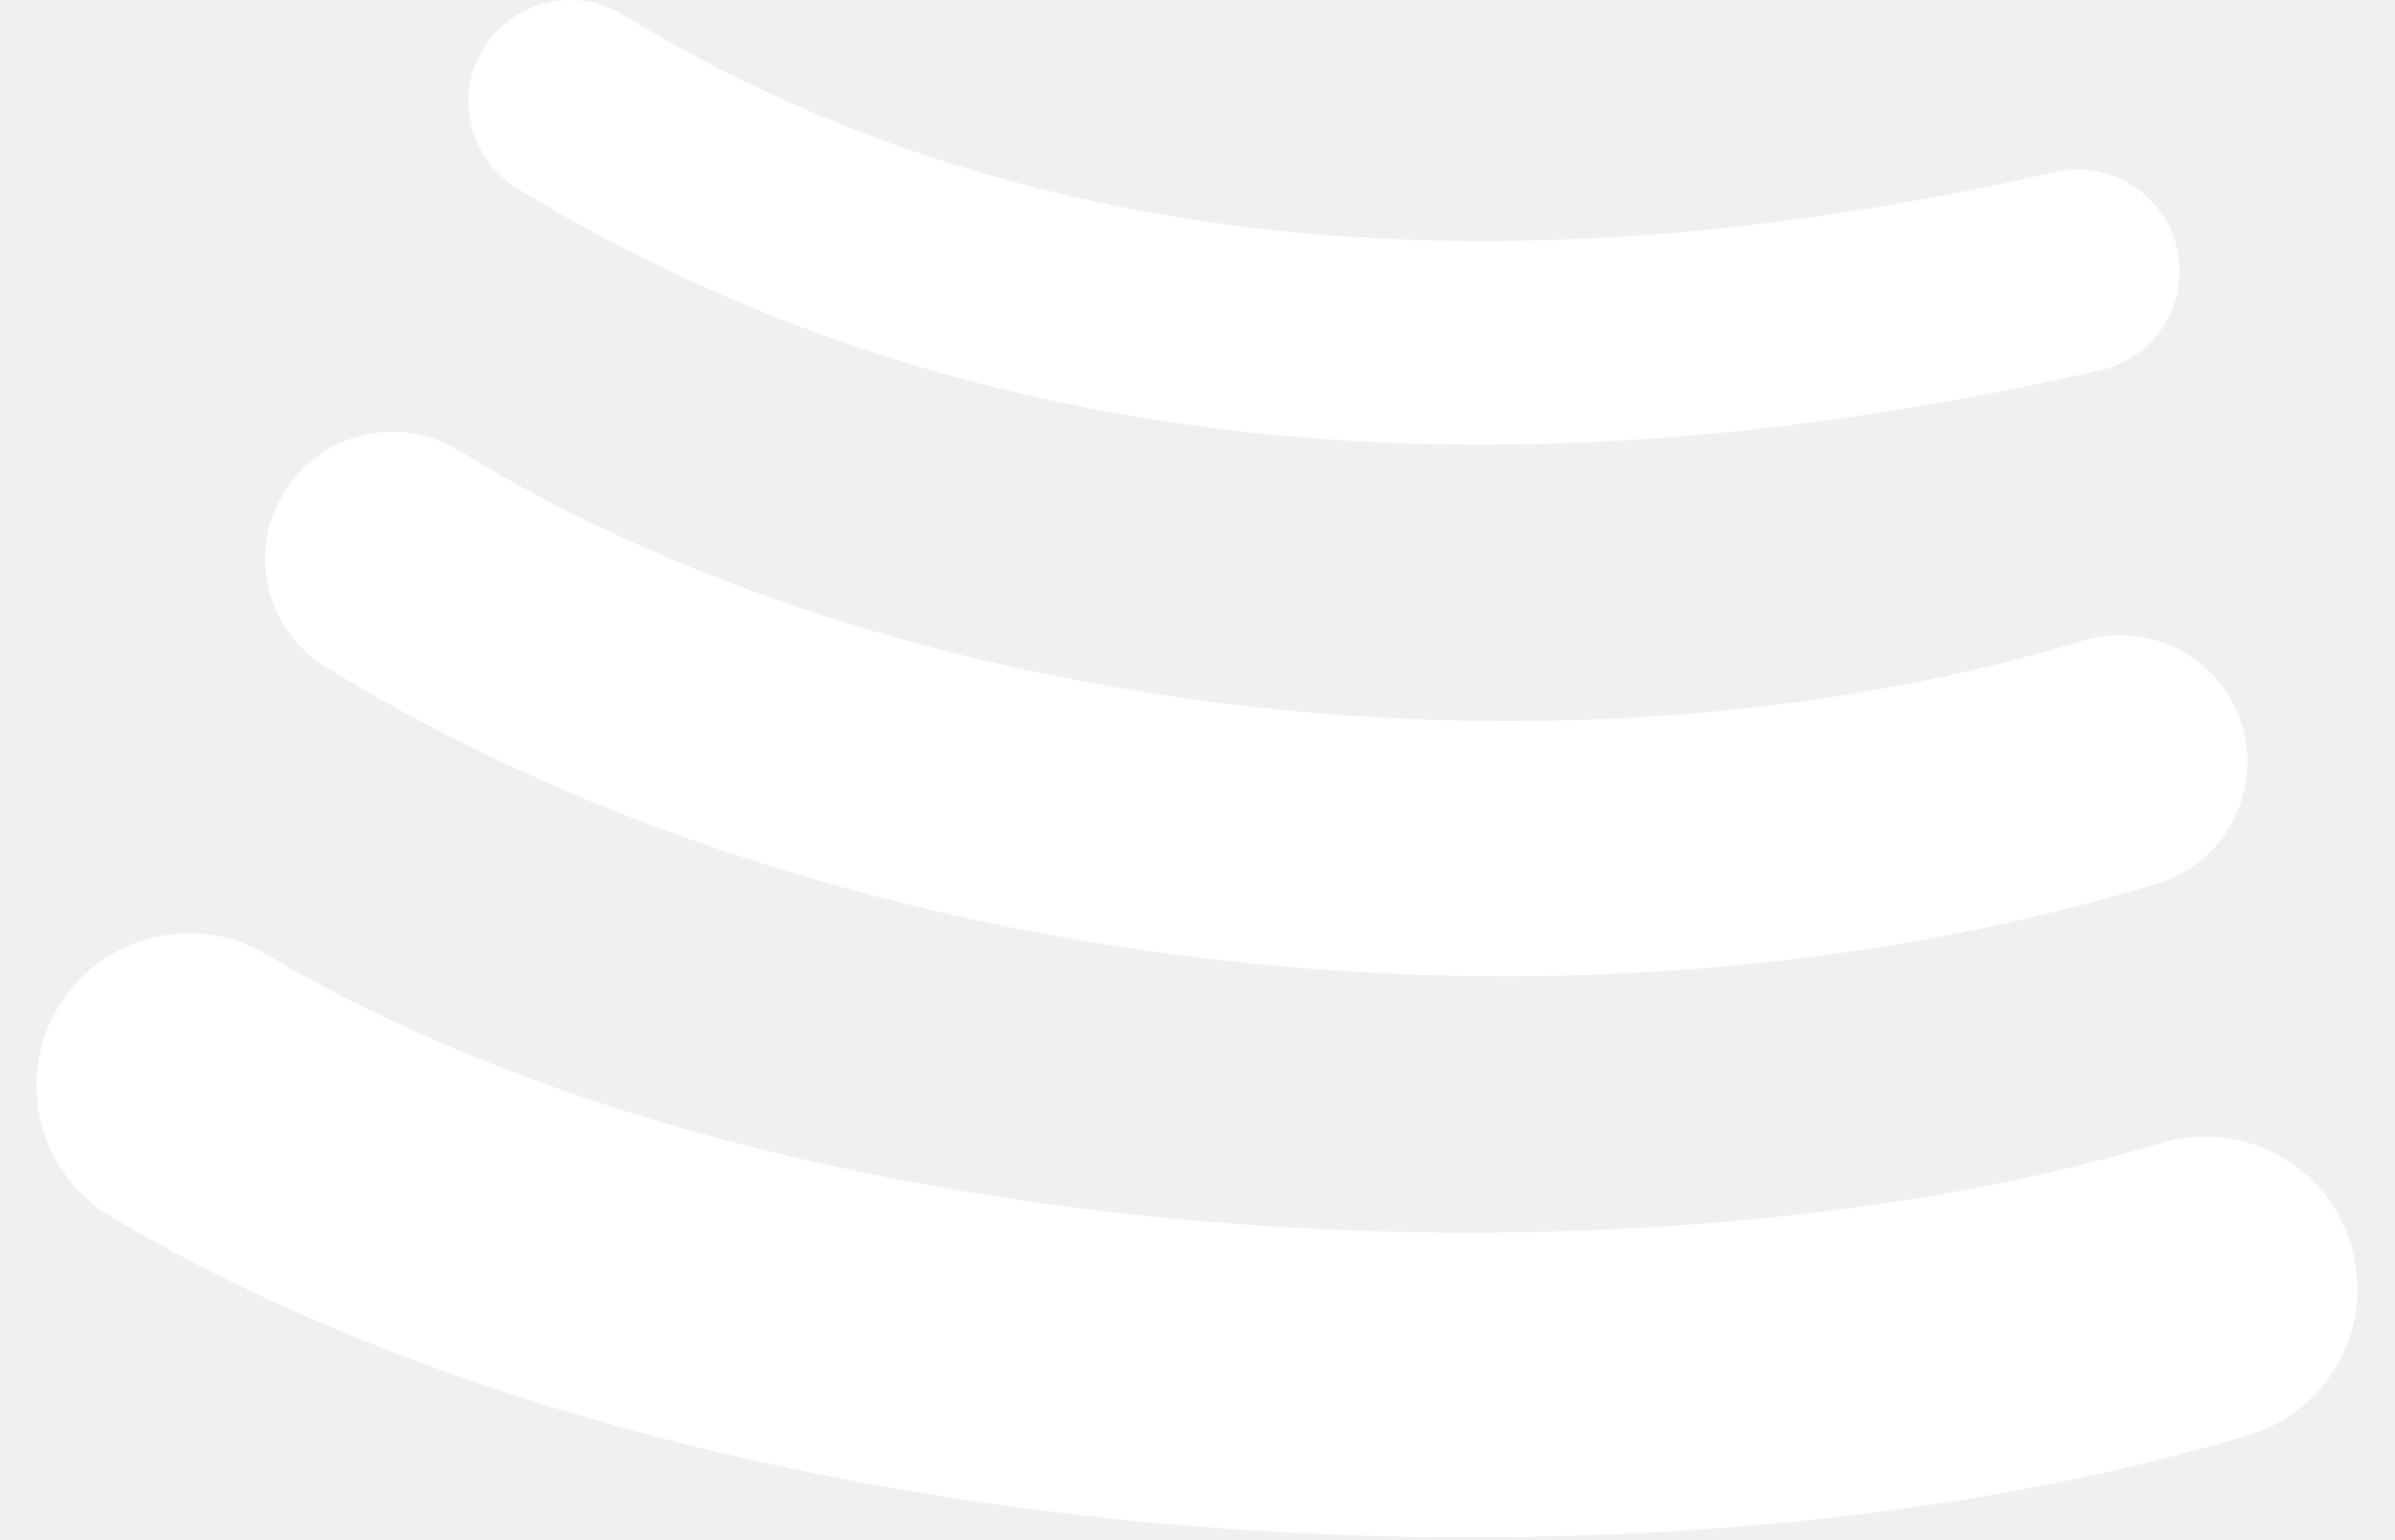
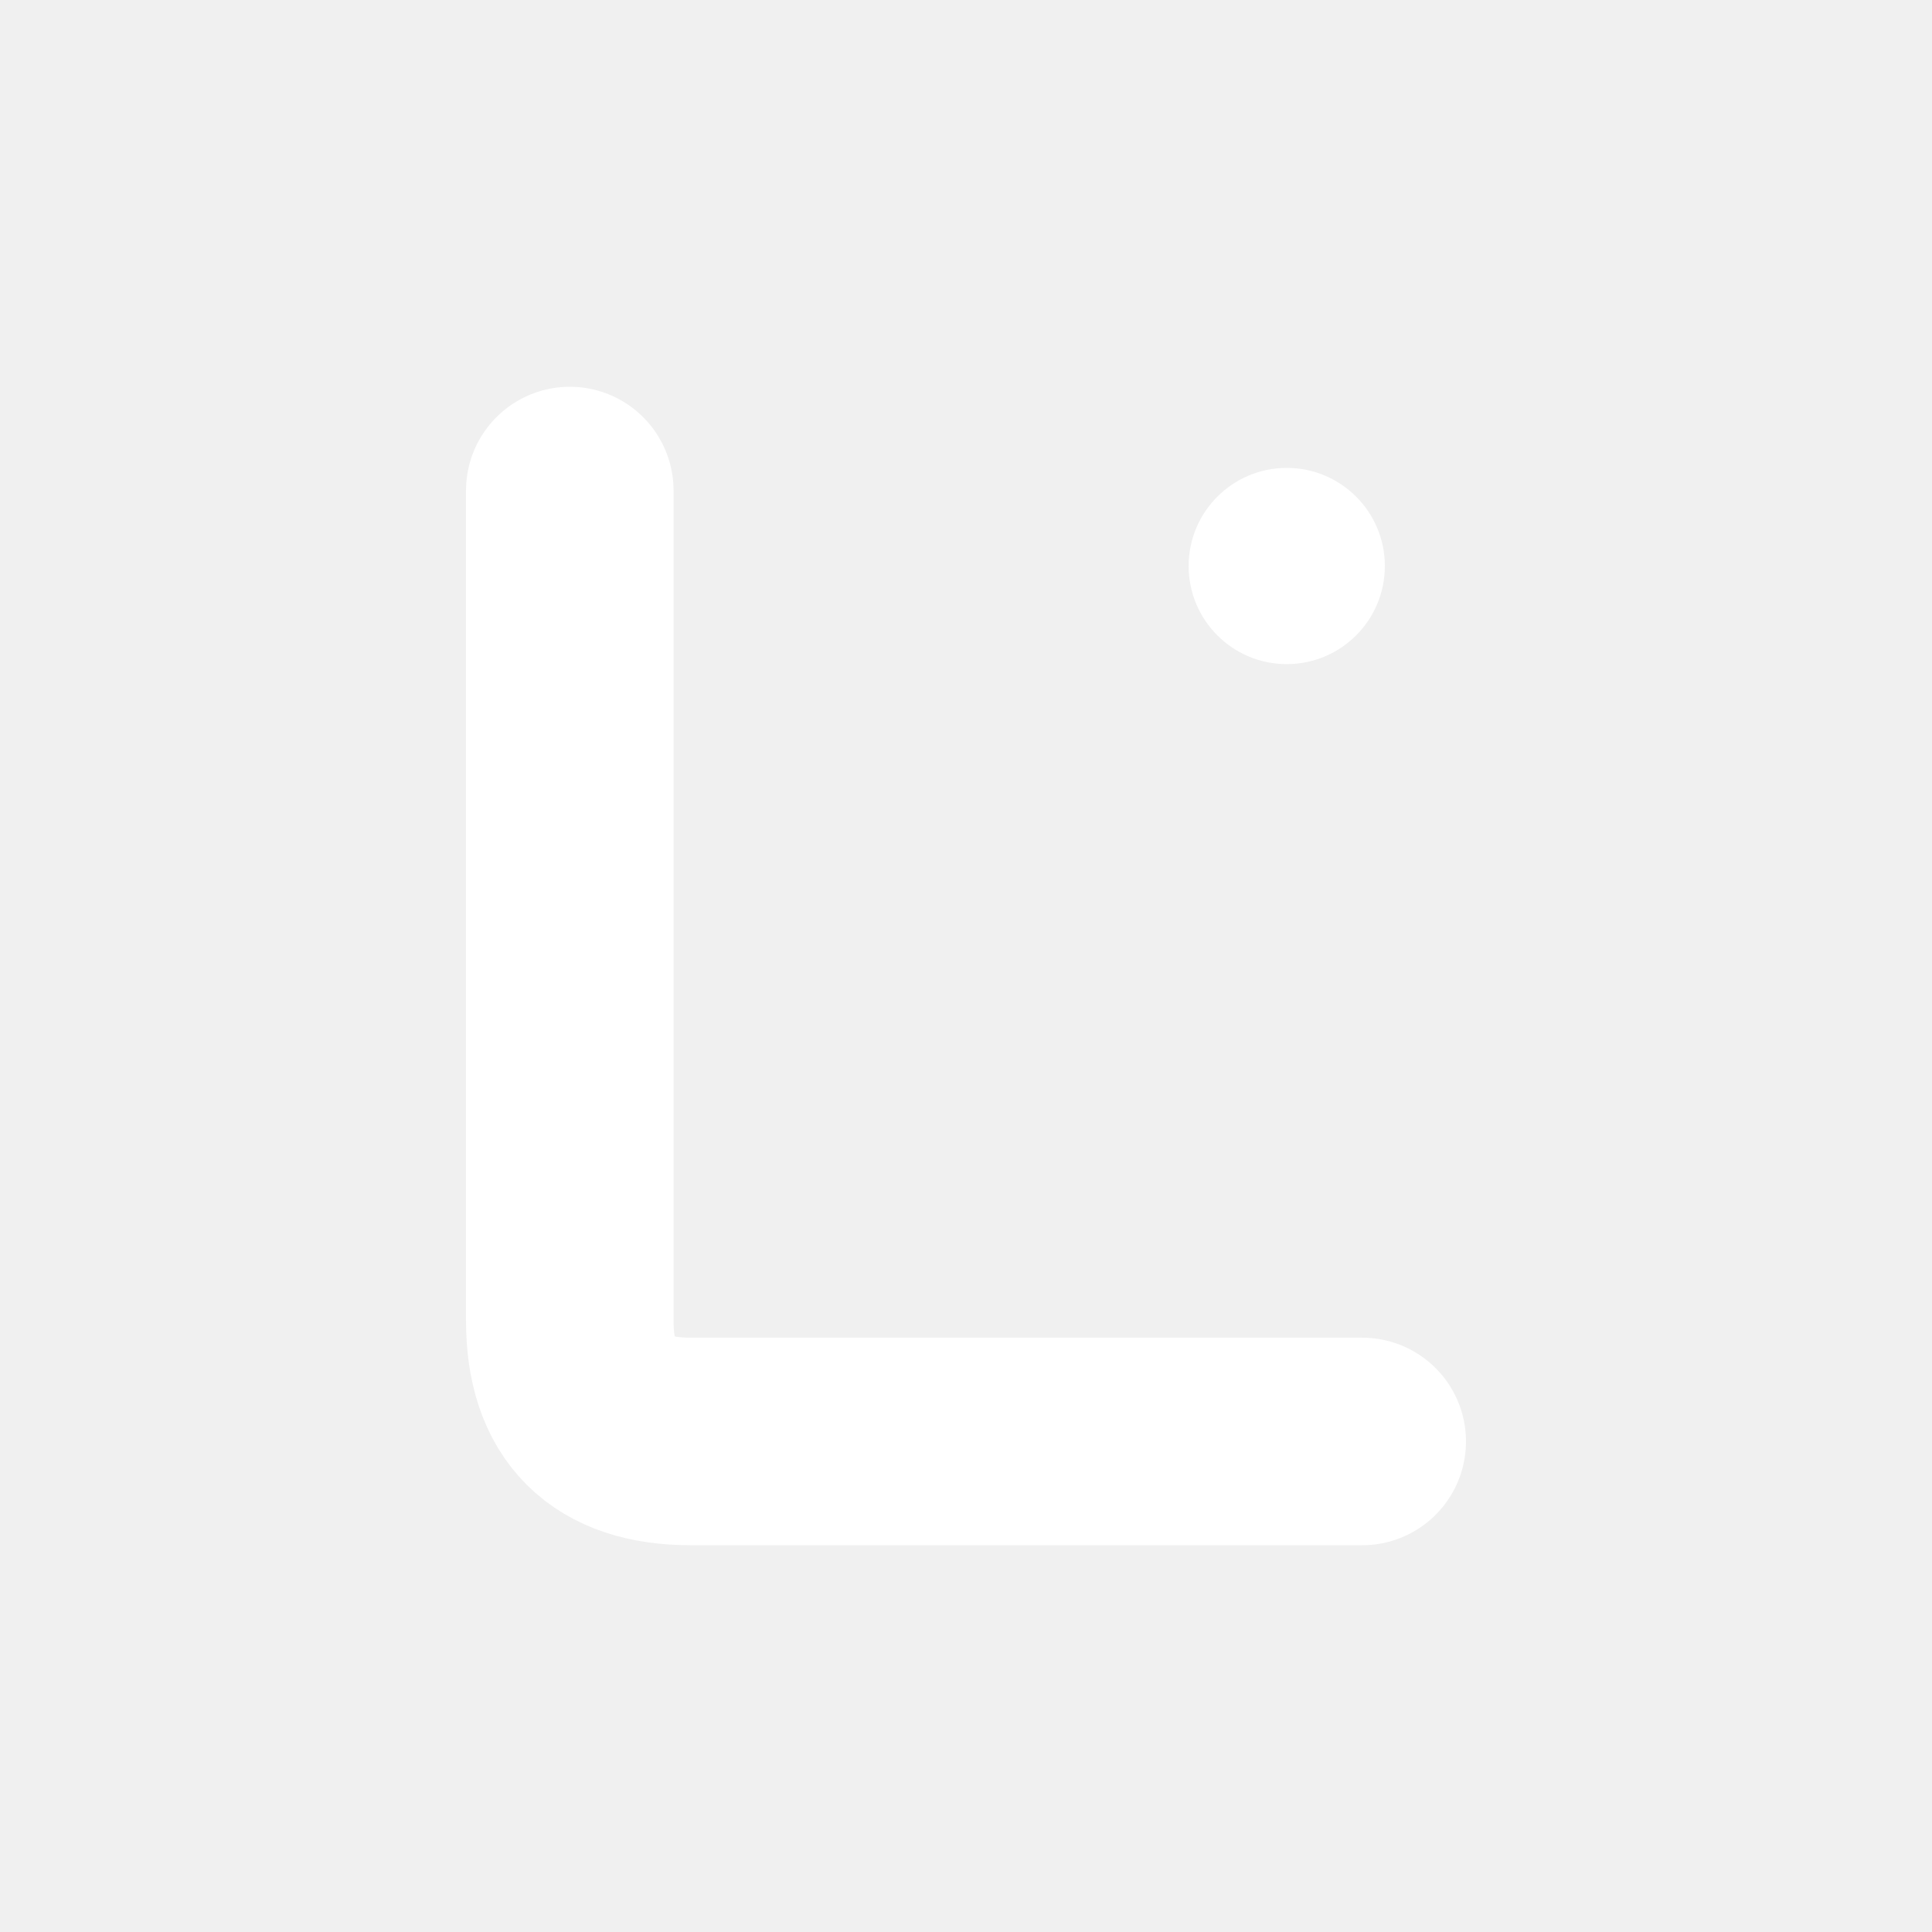
- <svg xmlns="http://www.w3.org/2000/svg" width="28" height="18" viewBox="0 0 730 484" fill="none">
-   <path fill="#FFFFFF" d="M6.737 316.937C20.201 294.159 49.699 286.649 72.403 300.174H72.428C237.603 398.282 510.121 407.302 667.823 359.439C693.147 351.759 719.927 366.055 727.602 391.378C735.276 416.715 720.992 443.477 695.649 451.176C514.618 506.132 213.674 495.514 23.506 382.622C0.679 369.103 -6.788 339.685 6.737 316.937ZM77.814 154.865C89.38 136.046 113.982 130.11 132.77 141.676C270.528 226.369 480.519 250.891 643.46 201.43C664.592 195.047 686.911 206.957 693.324 228.052C699.689 249.184 687.774 271.46 666.679 277.886C480.555 334.36 249.169 307.004 90.971 209.79C72.183 198.224 66.247 173.628 77.814 154.865ZM140.542 15.301C149.722 0.246 169.428 -4.528 184.482 4.713C304.811 78.213 456.29 94.859 634.684 54.101C651.874 50.184 669.01 60.955 672.927 78.152C676.862 95.349 666.134 112.484 648.9 116.401C453.677 161.021 286.219 141.799 151.129 59.242C136.074 50.001 131.301 30.356 140.542 15.301Z" />
+ <svg xmlns="http://www.w3.org/2000/svg" width="1024" height="1024" viewBox="0 0 1024 1024" fill="none">
+   <path d="M302 260V700Q302 764 366 764H722" stroke="white" stroke-width="110" stroke-linecap="round" stroke-linejoin="round" fill="none" />
+   <circle cx="682" cy="300" r="52" fill="white" />
</svg>
